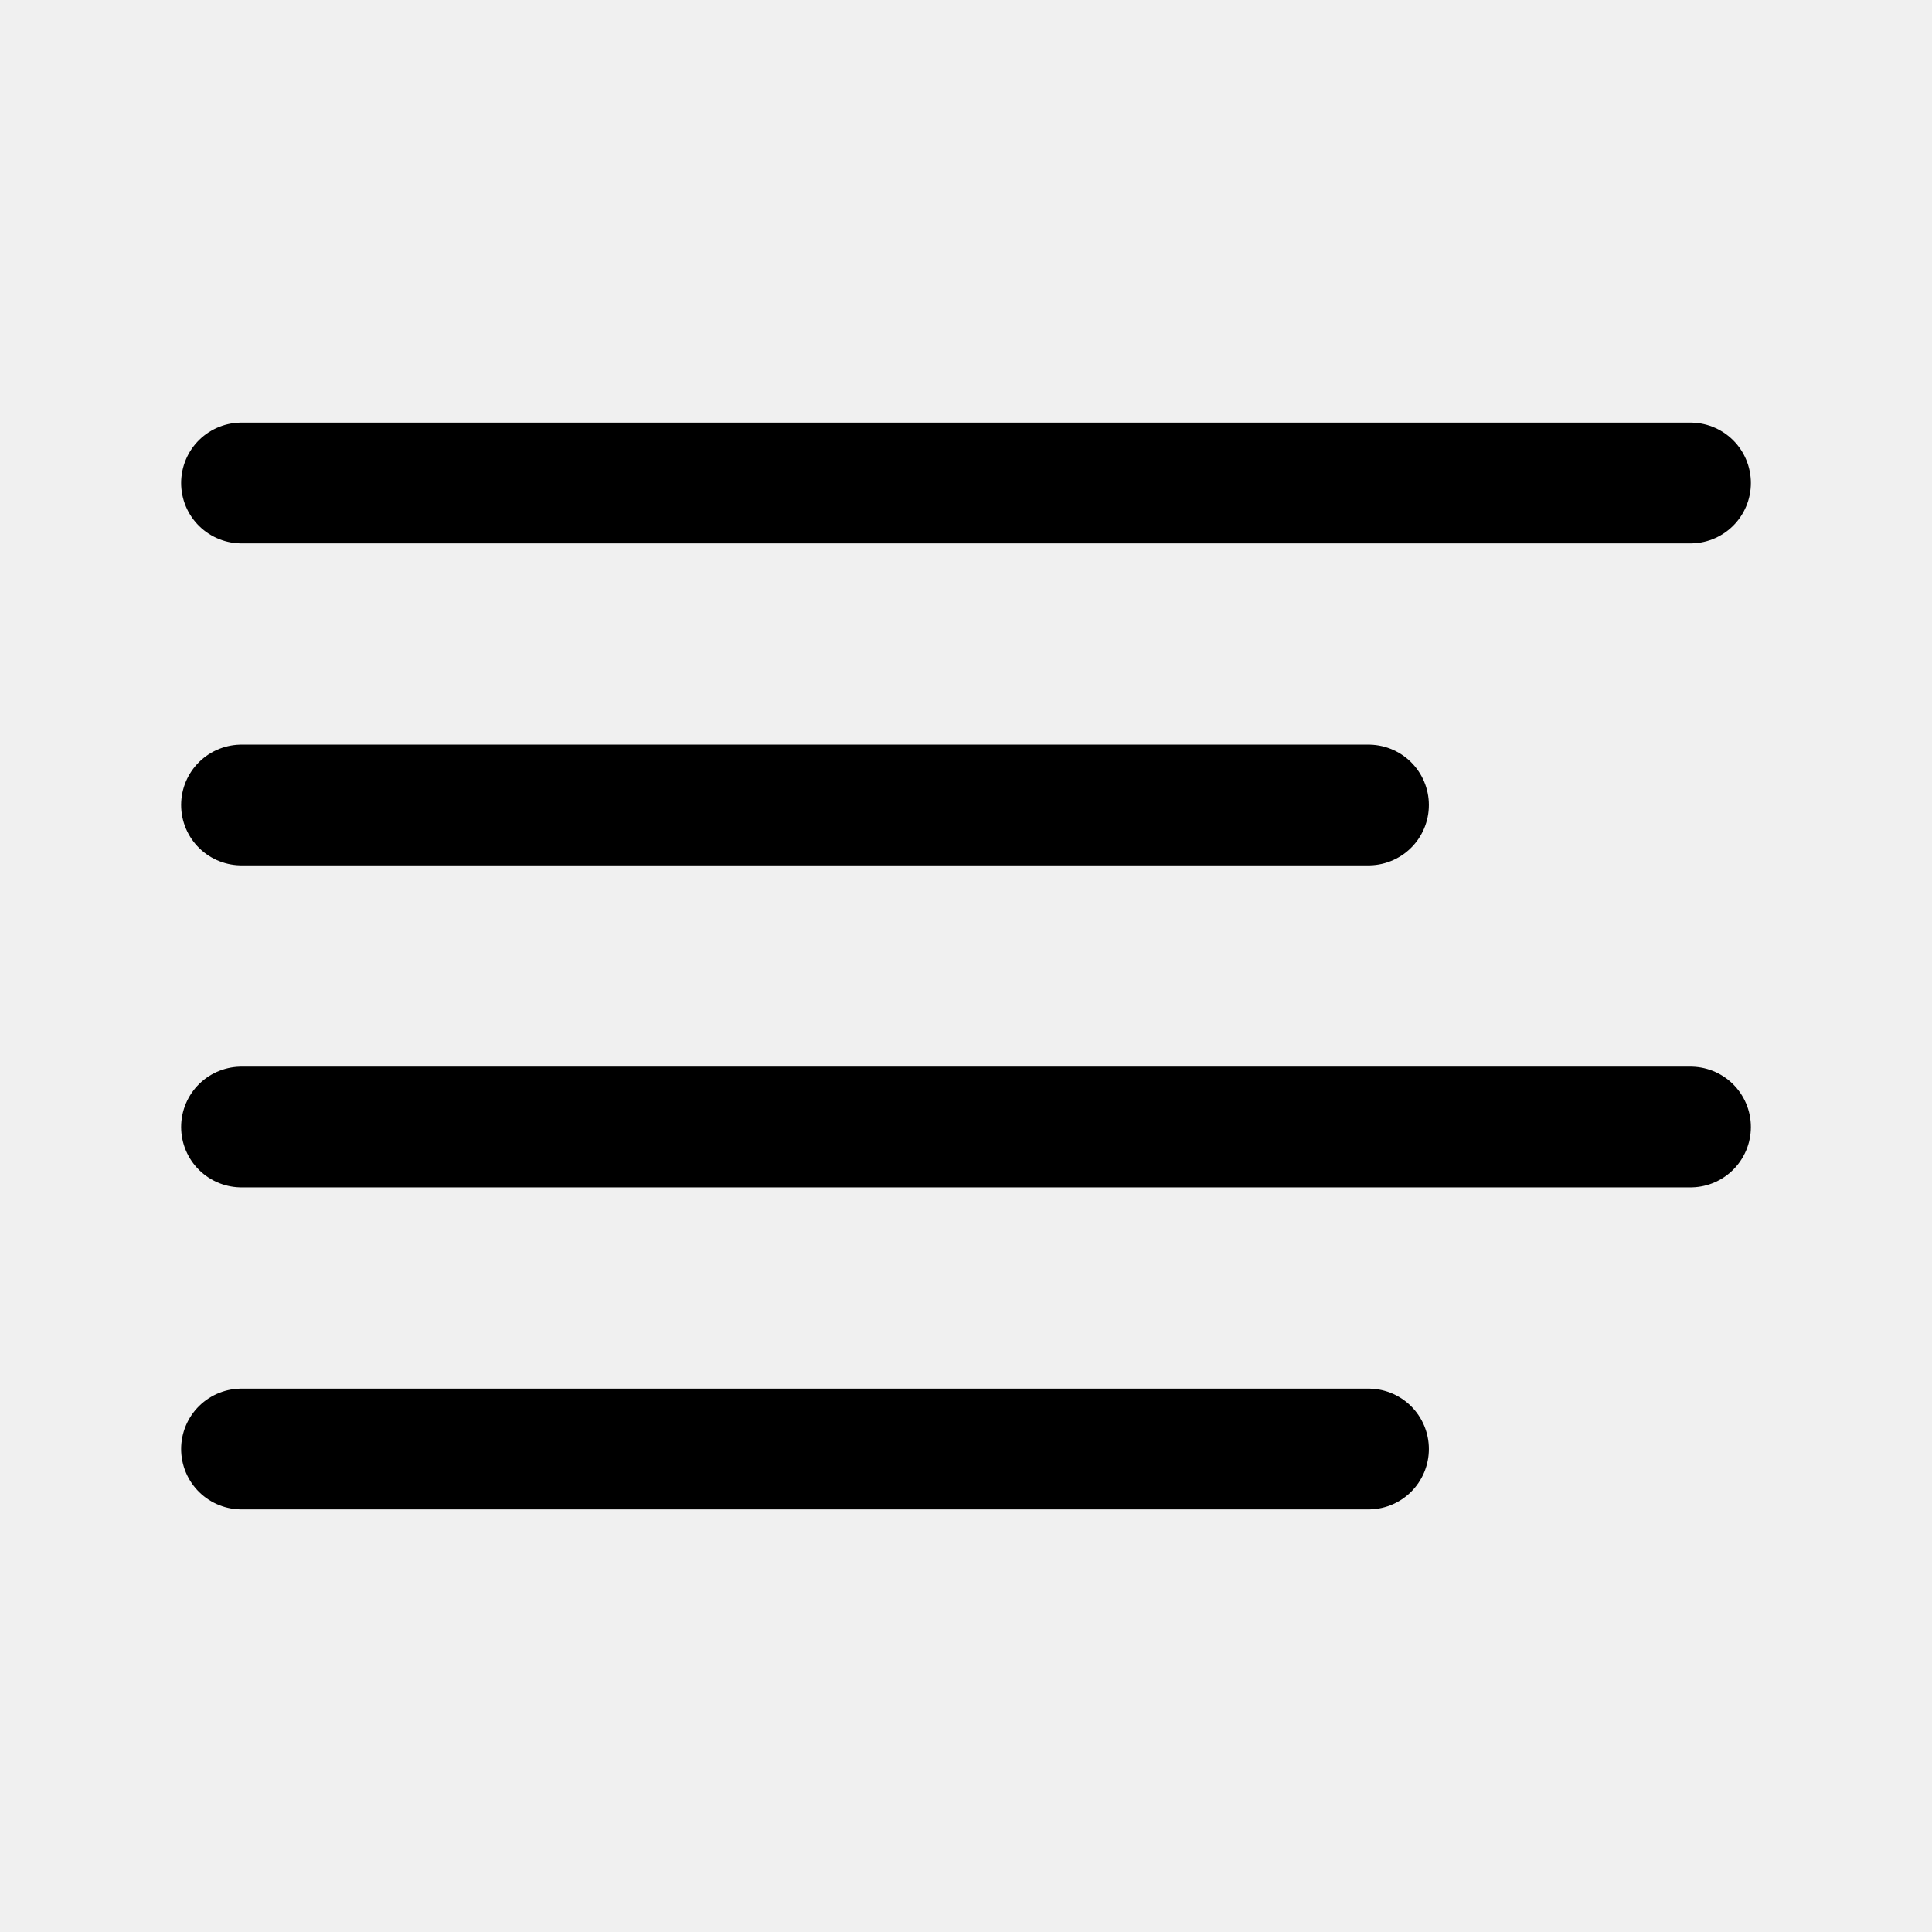
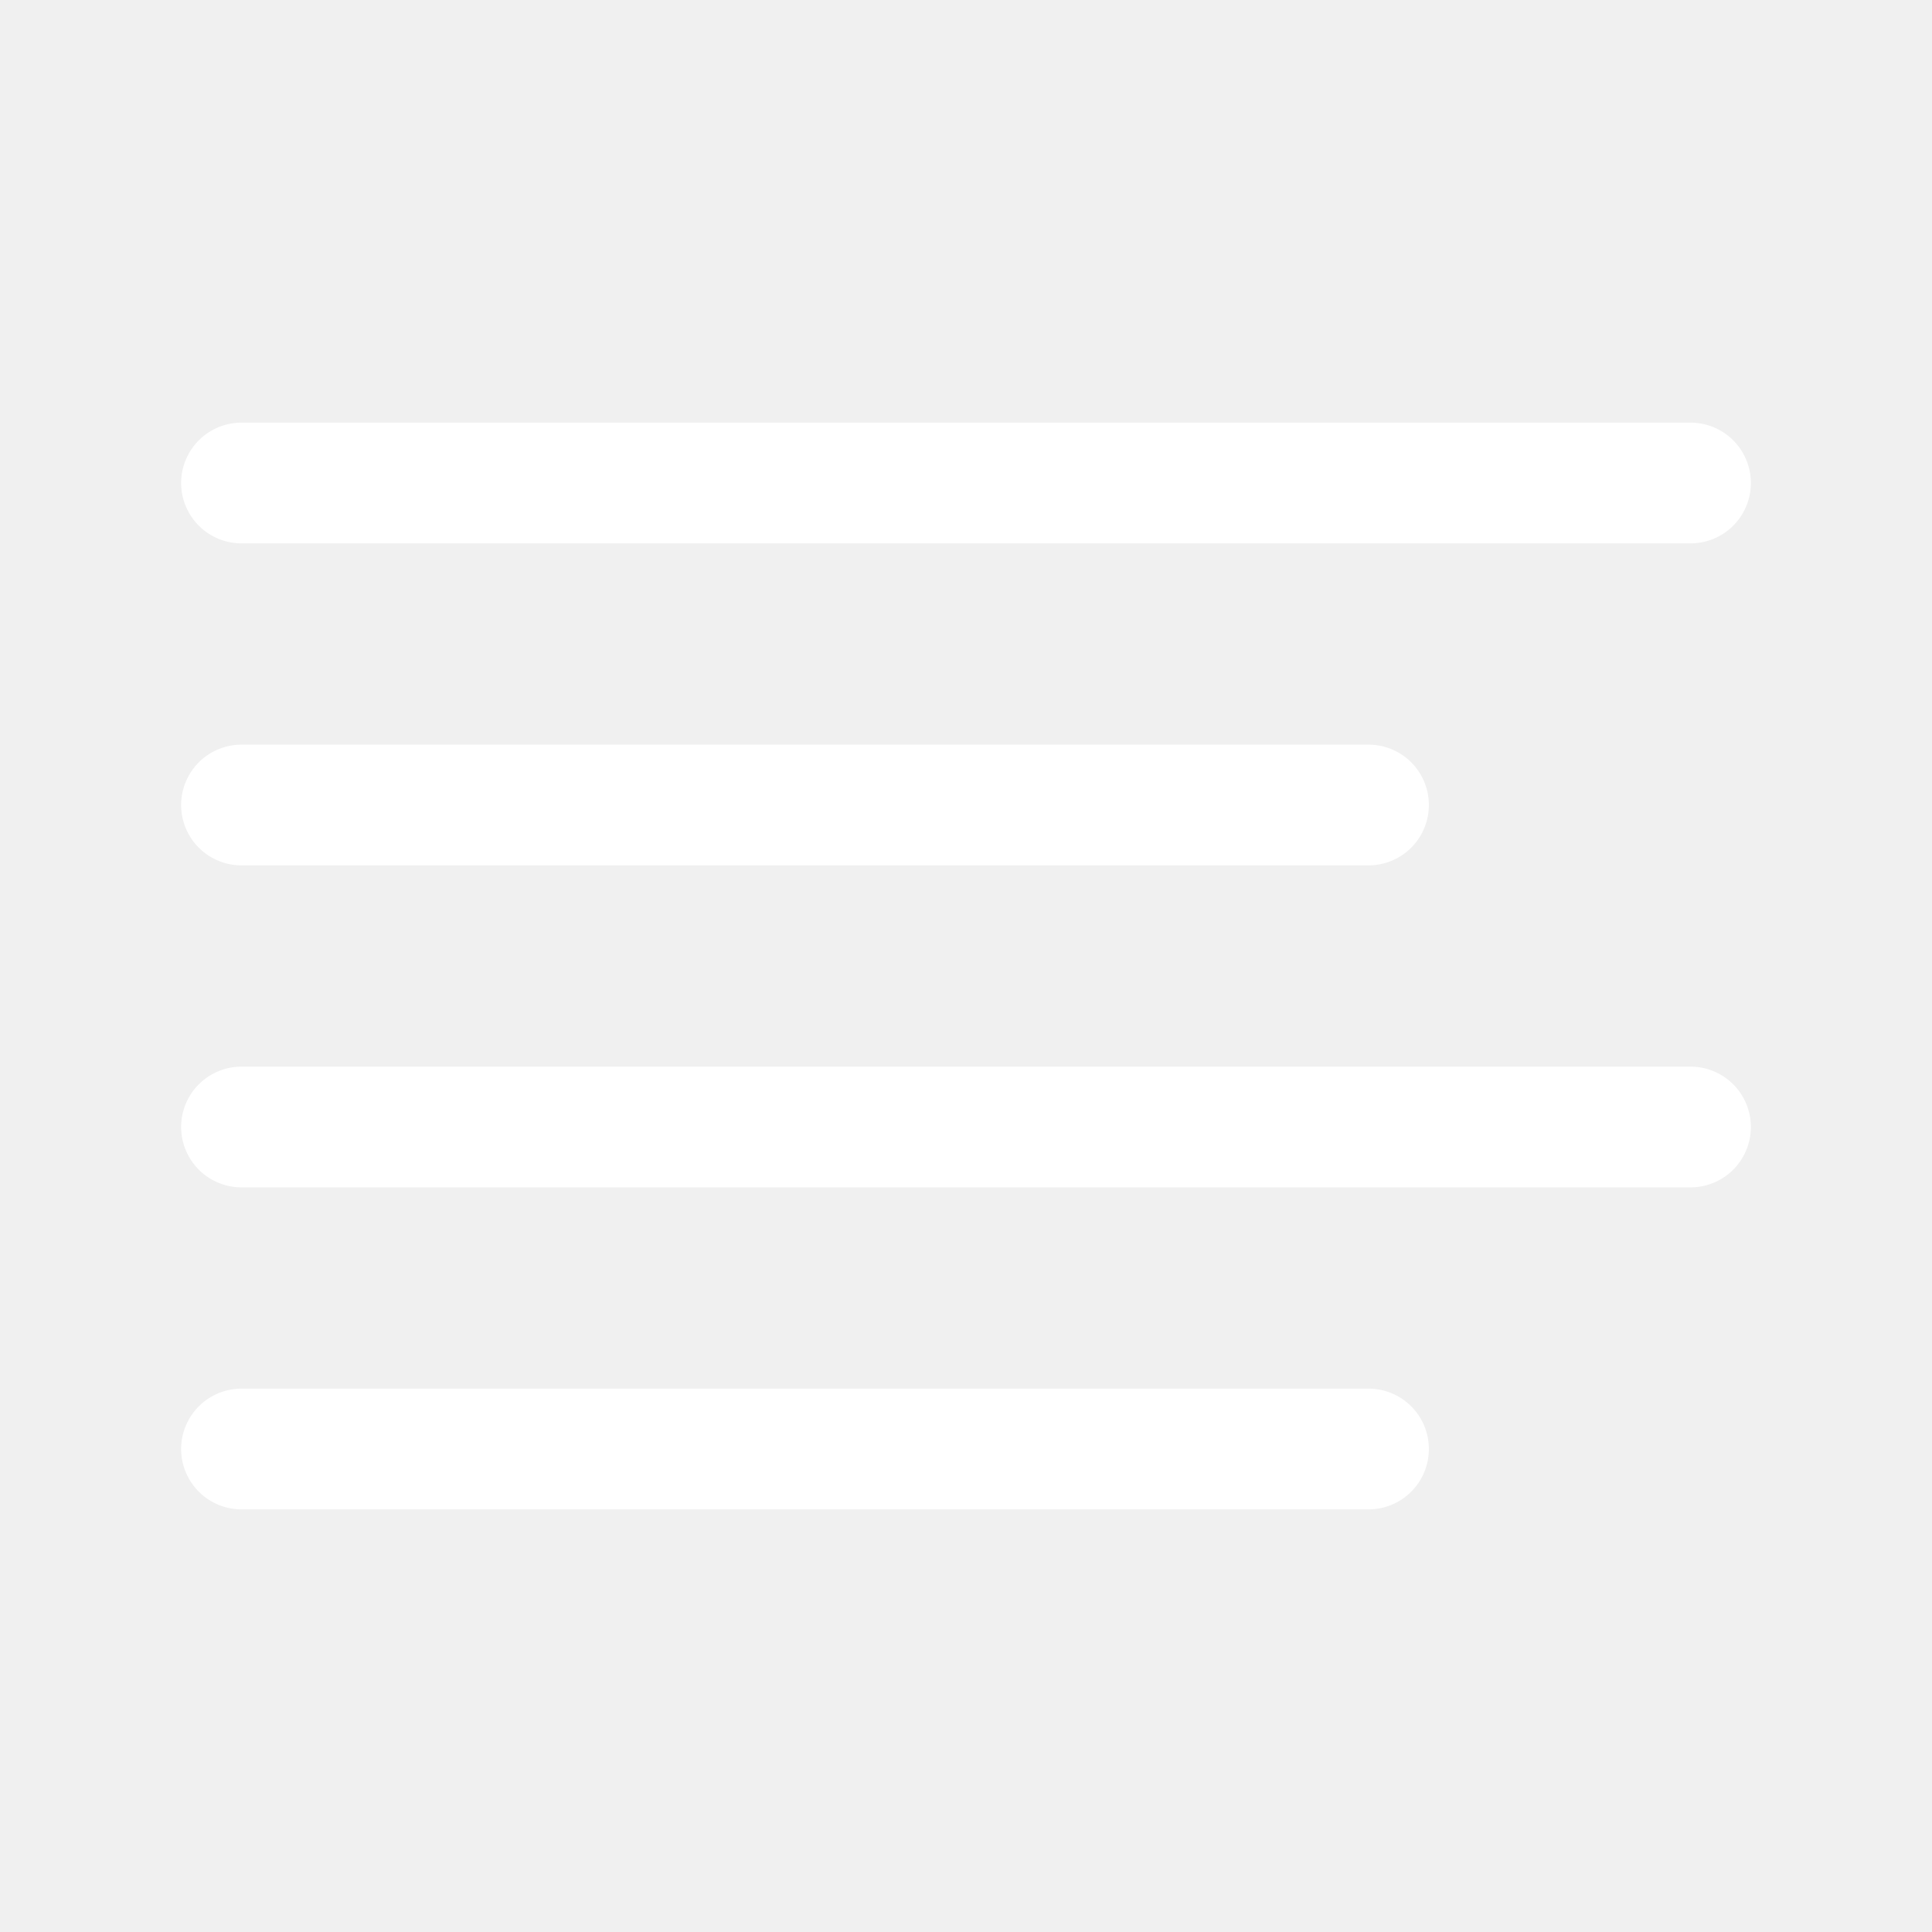
- <svg xmlns="http://www.w3.org/2000/svg" width="24px" height="24px" stroke-width="1.5" viewBox="0 0 24 24" fill="none" color="#000000">
-   <path d="M3 10L17 10" stroke="#000000" stroke-width="1.5" stroke-linecap="round" stroke-linejoin="round" />
-   <path d="M3 6H21" stroke="#000000" stroke-width="1.5" stroke-linecap="round" stroke-linejoin="round" />
-   <path d="M3 18L17 18" stroke="#000000" stroke-width="1.5" stroke-linecap="round" stroke-linejoin="round" />
-   <path d="M3 14H21" stroke="#000000" stroke-width="1.5" stroke-linecap="round" stroke-linejoin="round" />
+ <svg xmlns="http://www.w3.org/2000/svg" width="24px" height="24px" stroke-width="1.5" viewBox="0 0 24 24" fill="none" color="#ffffff">
+   <path d="M3 10L17 10" stroke="#ffffff" stroke-width="1.5" stroke-linecap="round" stroke-linejoin="round" />
+   <path d="M3 6H21" stroke="#ffffff" stroke-width="1.5" stroke-linecap="round" stroke-linejoin="round" />
+   <path d="M3 18L17 18" stroke="#ffffff" stroke-width="1.5" stroke-linecap="round" stroke-linejoin="round" />
+   <path d="M3 14H21" stroke="#ffffff" stroke-width="1.5" stroke-linecap="round" stroke-linejoin="round" />
</svg>
